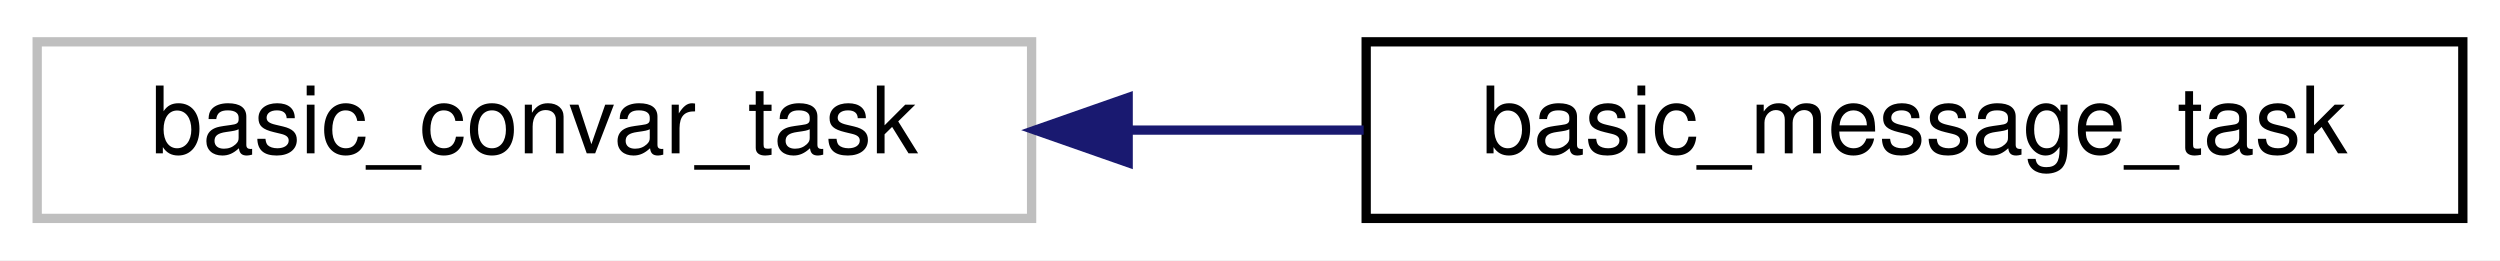
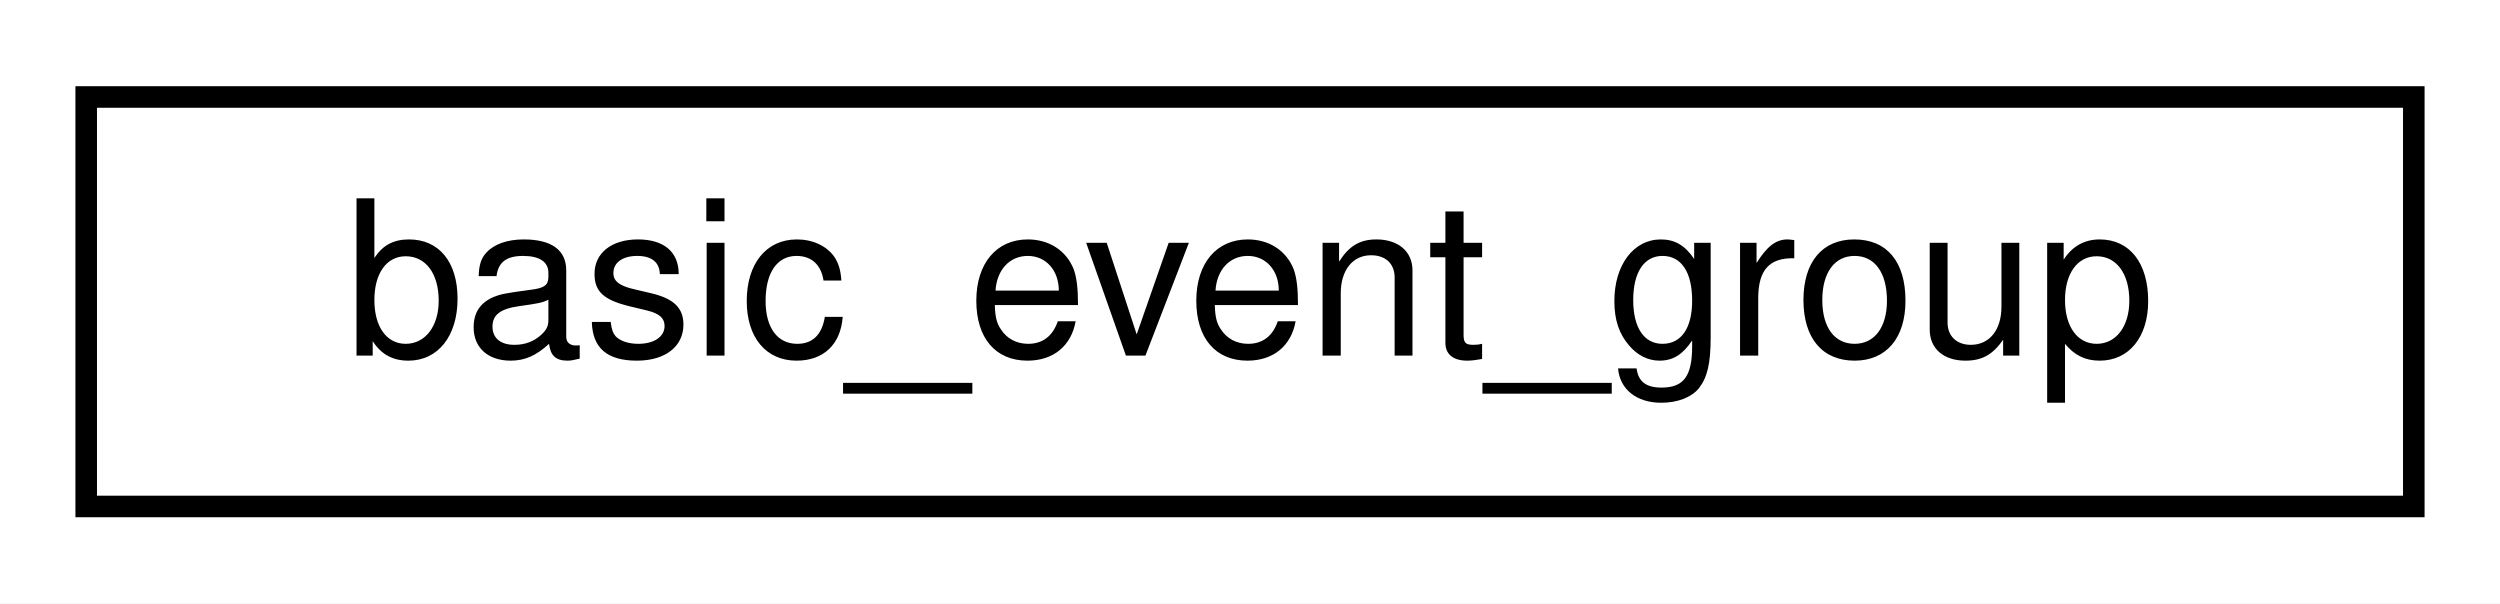
- <svg xmlns="http://www.w3.org/2000/svg" xmlns:xlink="http://www.w3.org/1999/xlink" width="269pt" height="28pt" viewBox="0.00 0.00 269.00 28.00">
+ <svg xmlns="http://www.w3.org/2000/svg" xmlns:xlink="http://www.w3.org/1999/xlink" width="116pt" height="28pt" viewBox="0.00 0.00 116.00 28.00">
  <g id="graph0" class="graph" transform="scale(1 1) rotate(0) translate(4 24)">
-     <polygon fill="white" stroke="transparent" points="-4,4 -4,-24 265,-24 265,4 -4,4" />
+     <polygon fill="white" stroke="transparent" points="-4,4 -4,-24 112,-24 112,4 -4,4" />
    <g id="node1" class="node">
      <g id="a_node1">
-         <a xlink:title=" ">
-           <polygon fill="white" stroke="#bfbfbf" points="0,-0.5 0,-19.5 107,-19.5 107,-0.5 0,-0.5" />
-           <text text-anchor="middle" x="53.5" y="-7.5" font-family="Helvetica,sans-Serif" font-size="10.00">basic_convar_task</text>
+         <a xlink:href="classbasic__event__group.html" target="_top" xlink:title=" ">
+           <polygon fill="white" stroke="black" points="0,-0.5 0,-19.5 108,-19.5 108,-0.5 0,-0.5" />
+           <text text-anchor="middle" x="54" y="-7.5" font-family="Helvetica,sans-Serif" font-size="10.00">basic_event_group</text>
        </a>
      </g>
    </g>
-     <g id="node2" class="node">
-       <g id="a_node2">
-         <a xlink:href="classbasic__message__task.html" target="_top" xlink:title=" ">
-           <polygon fill="white" stroke="black" points="143,-0.5 143,-19.5 261,-19.5 261,-0.5 143,-0.5" />
-           <text text-anchor="middle" x="202" y="-7.5" font-family="Helvetica,sans-Serif" font-size="10.00">basic_message_task</text>
-         </a>
-       </g>
-     </g>
-     <g id="edge1" class="edge">
-       <path fill="none" stroke="midnightblue" d="M117.49,-10C125.87,-10 134.44,-10 142.73,-10" />
-       <polygon fill="midnightblue" stroke="midnightblue" points="117.39,-6.5 107.39,-10 117.39,-13.5 117.39,-6.5" />
-     </g>
  </g>
</svg>
